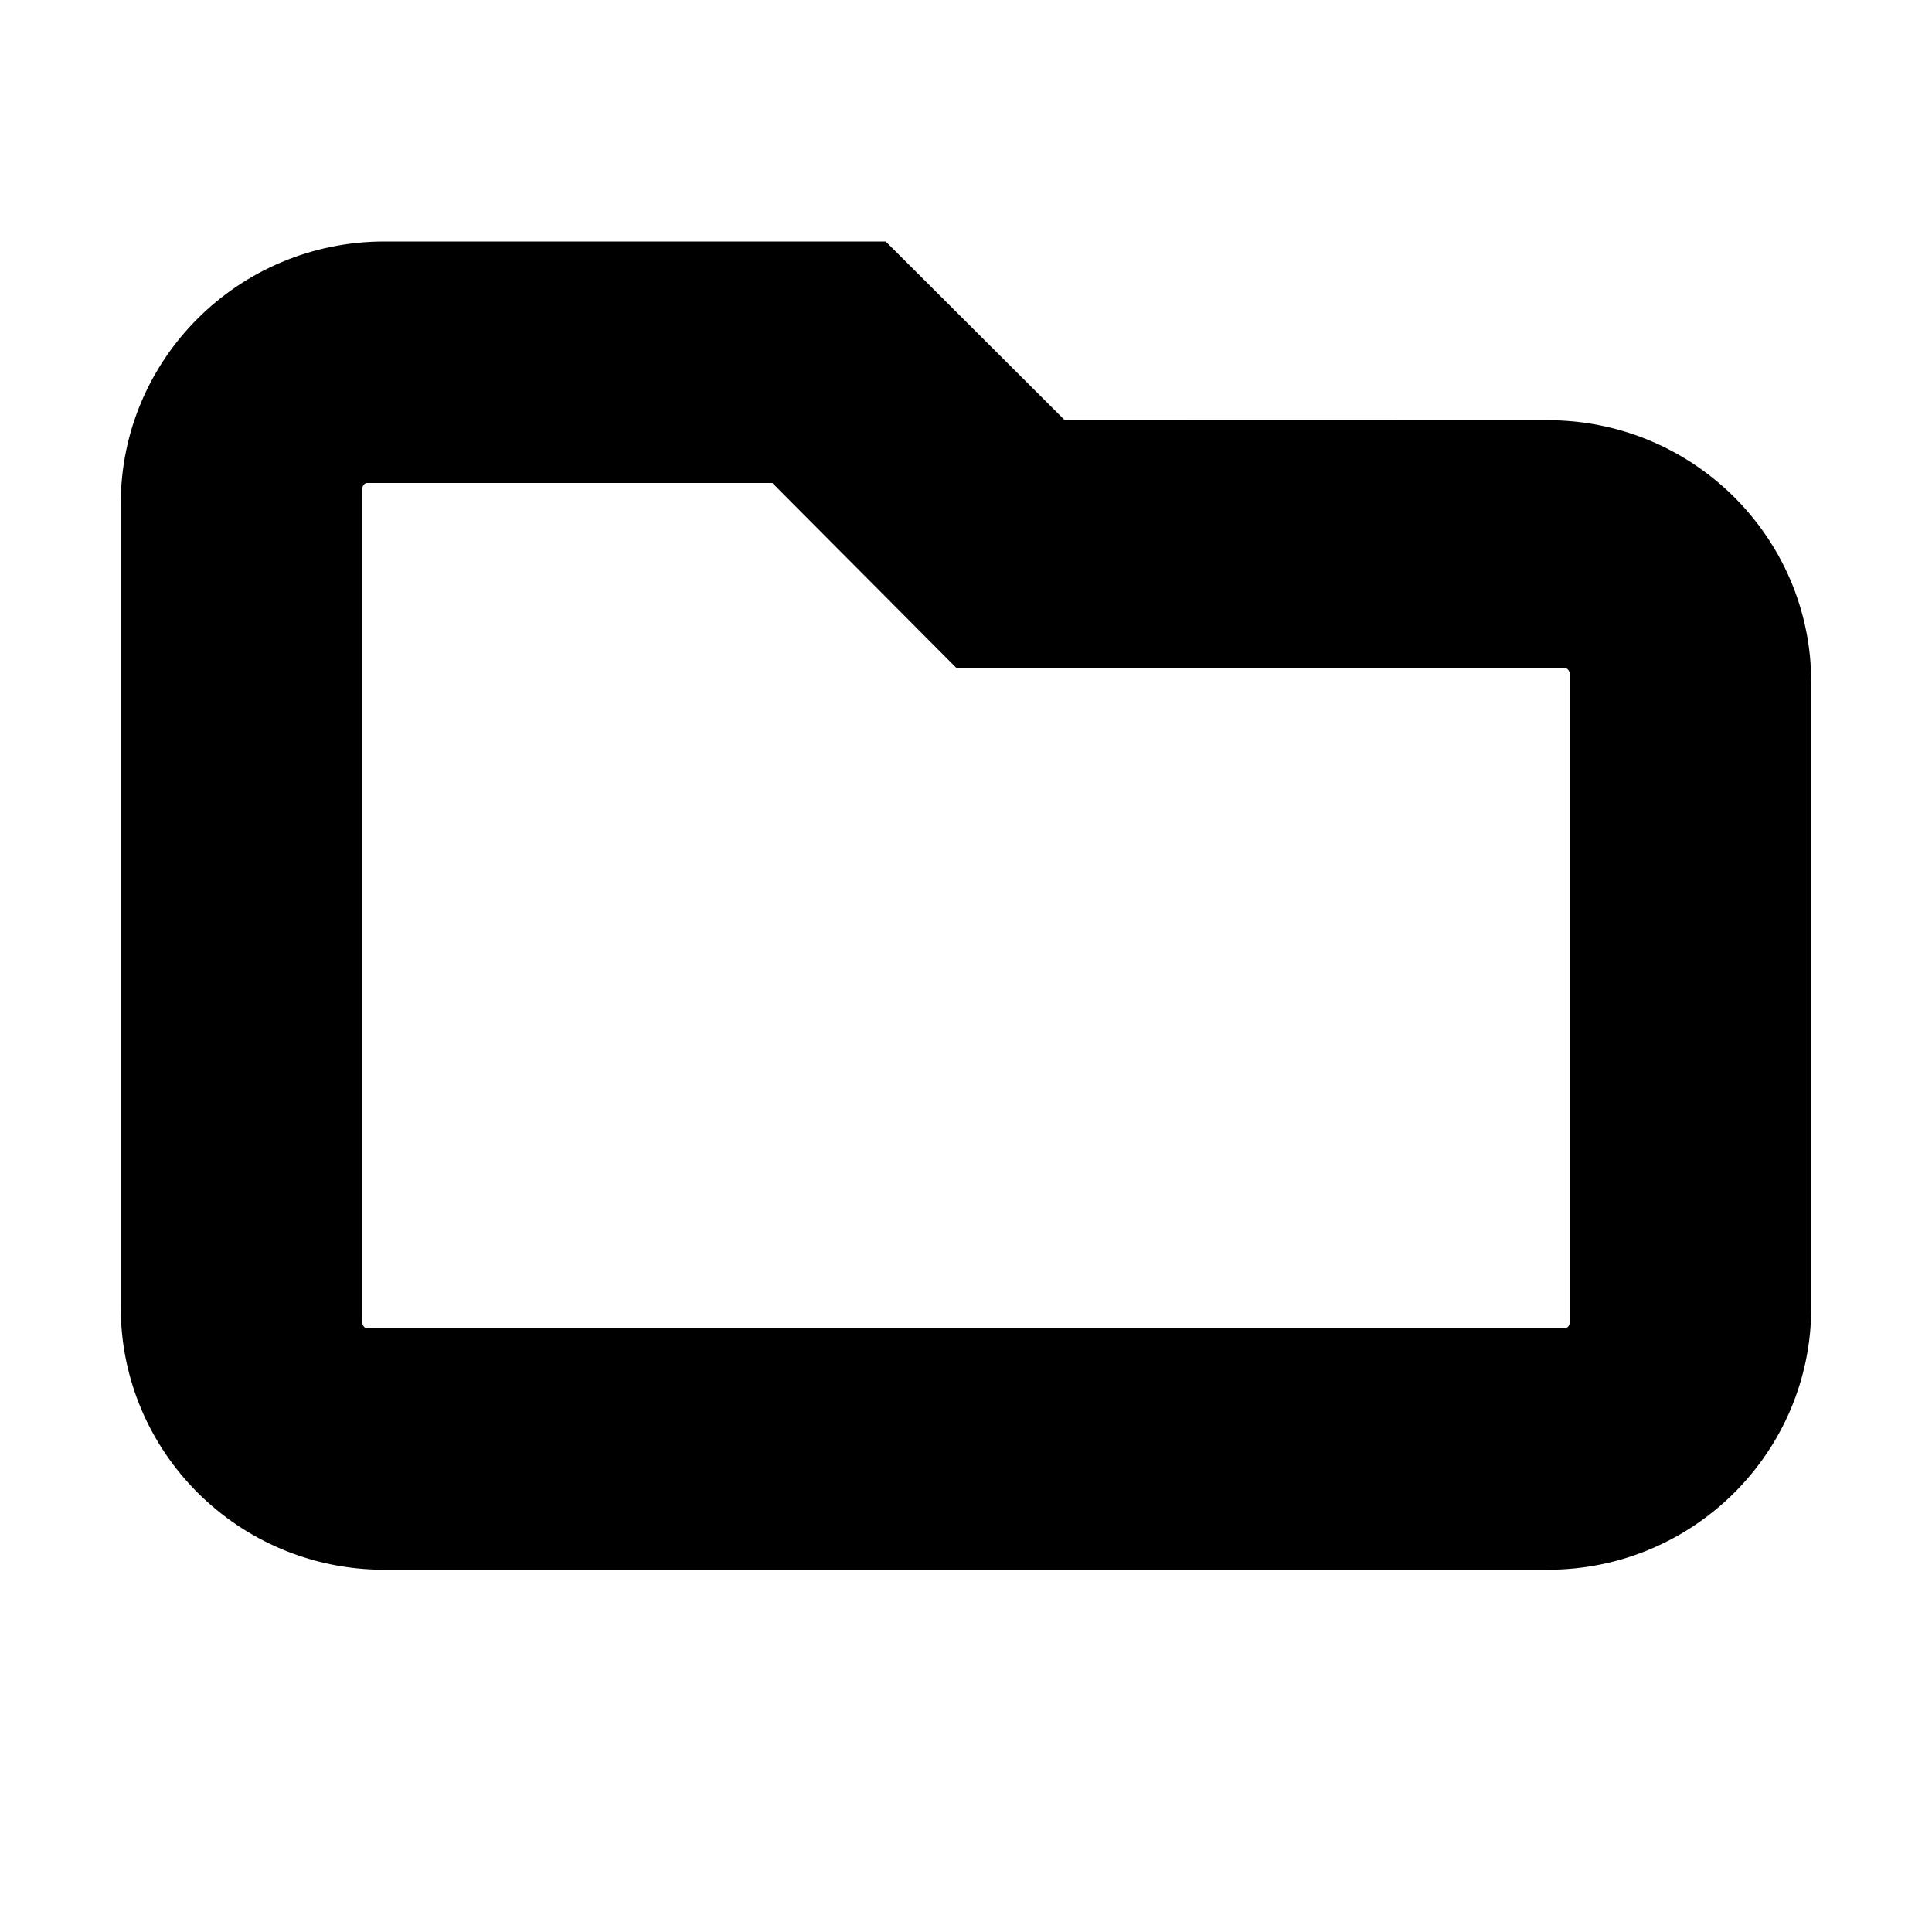
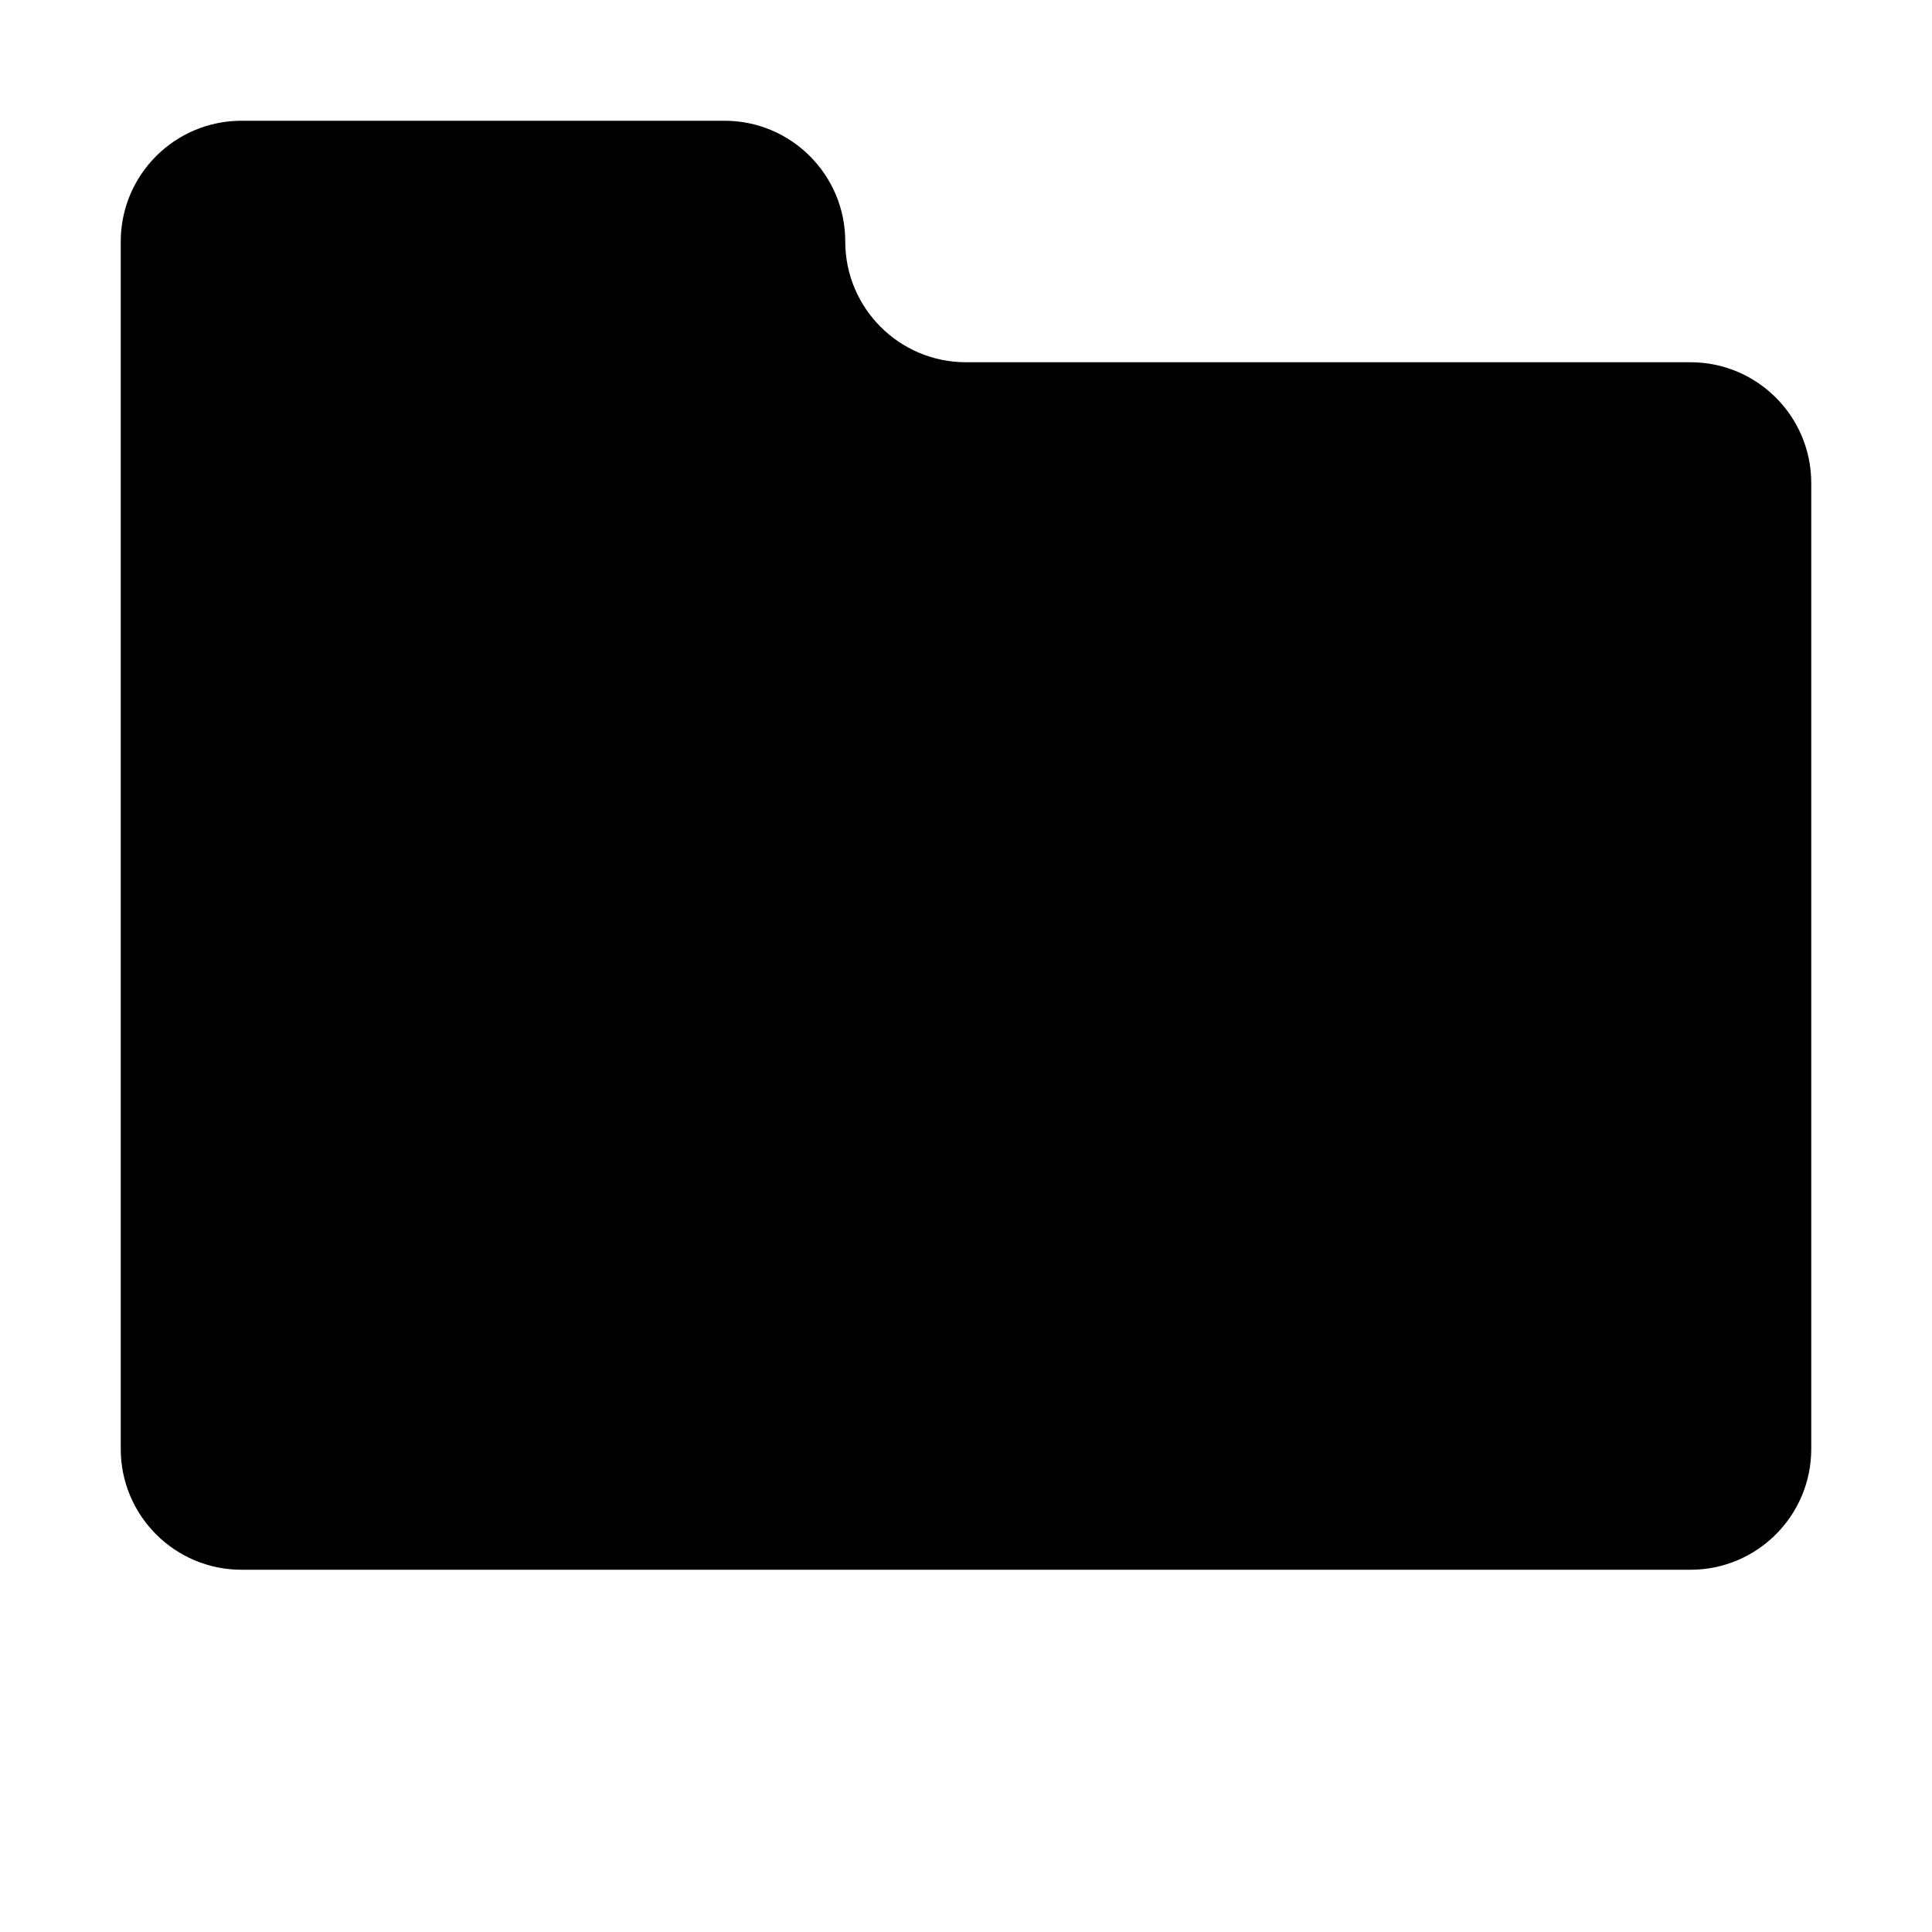
- <svg xmlns="http://www.w3.org/2000/svg" width="16px" height="16px" viewBox="0 0 16 16" version="1.1">
-   <g id="Glyphs-/-Folder" stroke="none" stroke-width="1" fill="none" fill-rule="evenodd">
-     <path d="M8.817,3.479 L7.335,2 L3.183,2 C1.975,2 1,2.974 1,4.171 L1,10.829 C1,12.026 1.975,13 3.183,13 L12.817,13 C14.025,13 15,12.026 15,10.829 L15,5.65 L14.994,5.489 C14.911,4.367 13.97,3.48 12.817,3.48 L8.817,3.479 Z M3.041,4 L6.396,4 L7.922,5.533 L12.959,5.533 C12.98,5.533 13,5.554 13,5.584 L13,10.949 C13,10.979 12.98,11 12.959,11 L3.041,11 C3.02,11 3,10.979 3,10.949 L3,4.051 C3,4.021 3.02,4 3.041,4 Z" id="Path" fill="#000000" />
-   </g>
+ <svg xmlns="http://www.w3.org/2000/svg" width="16" height="16" viewBox="0 0 16 16" fill="none">
+   <path d="M2 1C1.448 1 1 1.448 1 2V12C1 12.552 1.448 13 2 13H14C14.552 13 15 12.552 15 12V4C15 3.448 14.552 3 14 3H8C7.448 3 7 2.552 7 2C7 1.448 6.552 1 6 1H2Z" fill="#000000" />
</svg>
